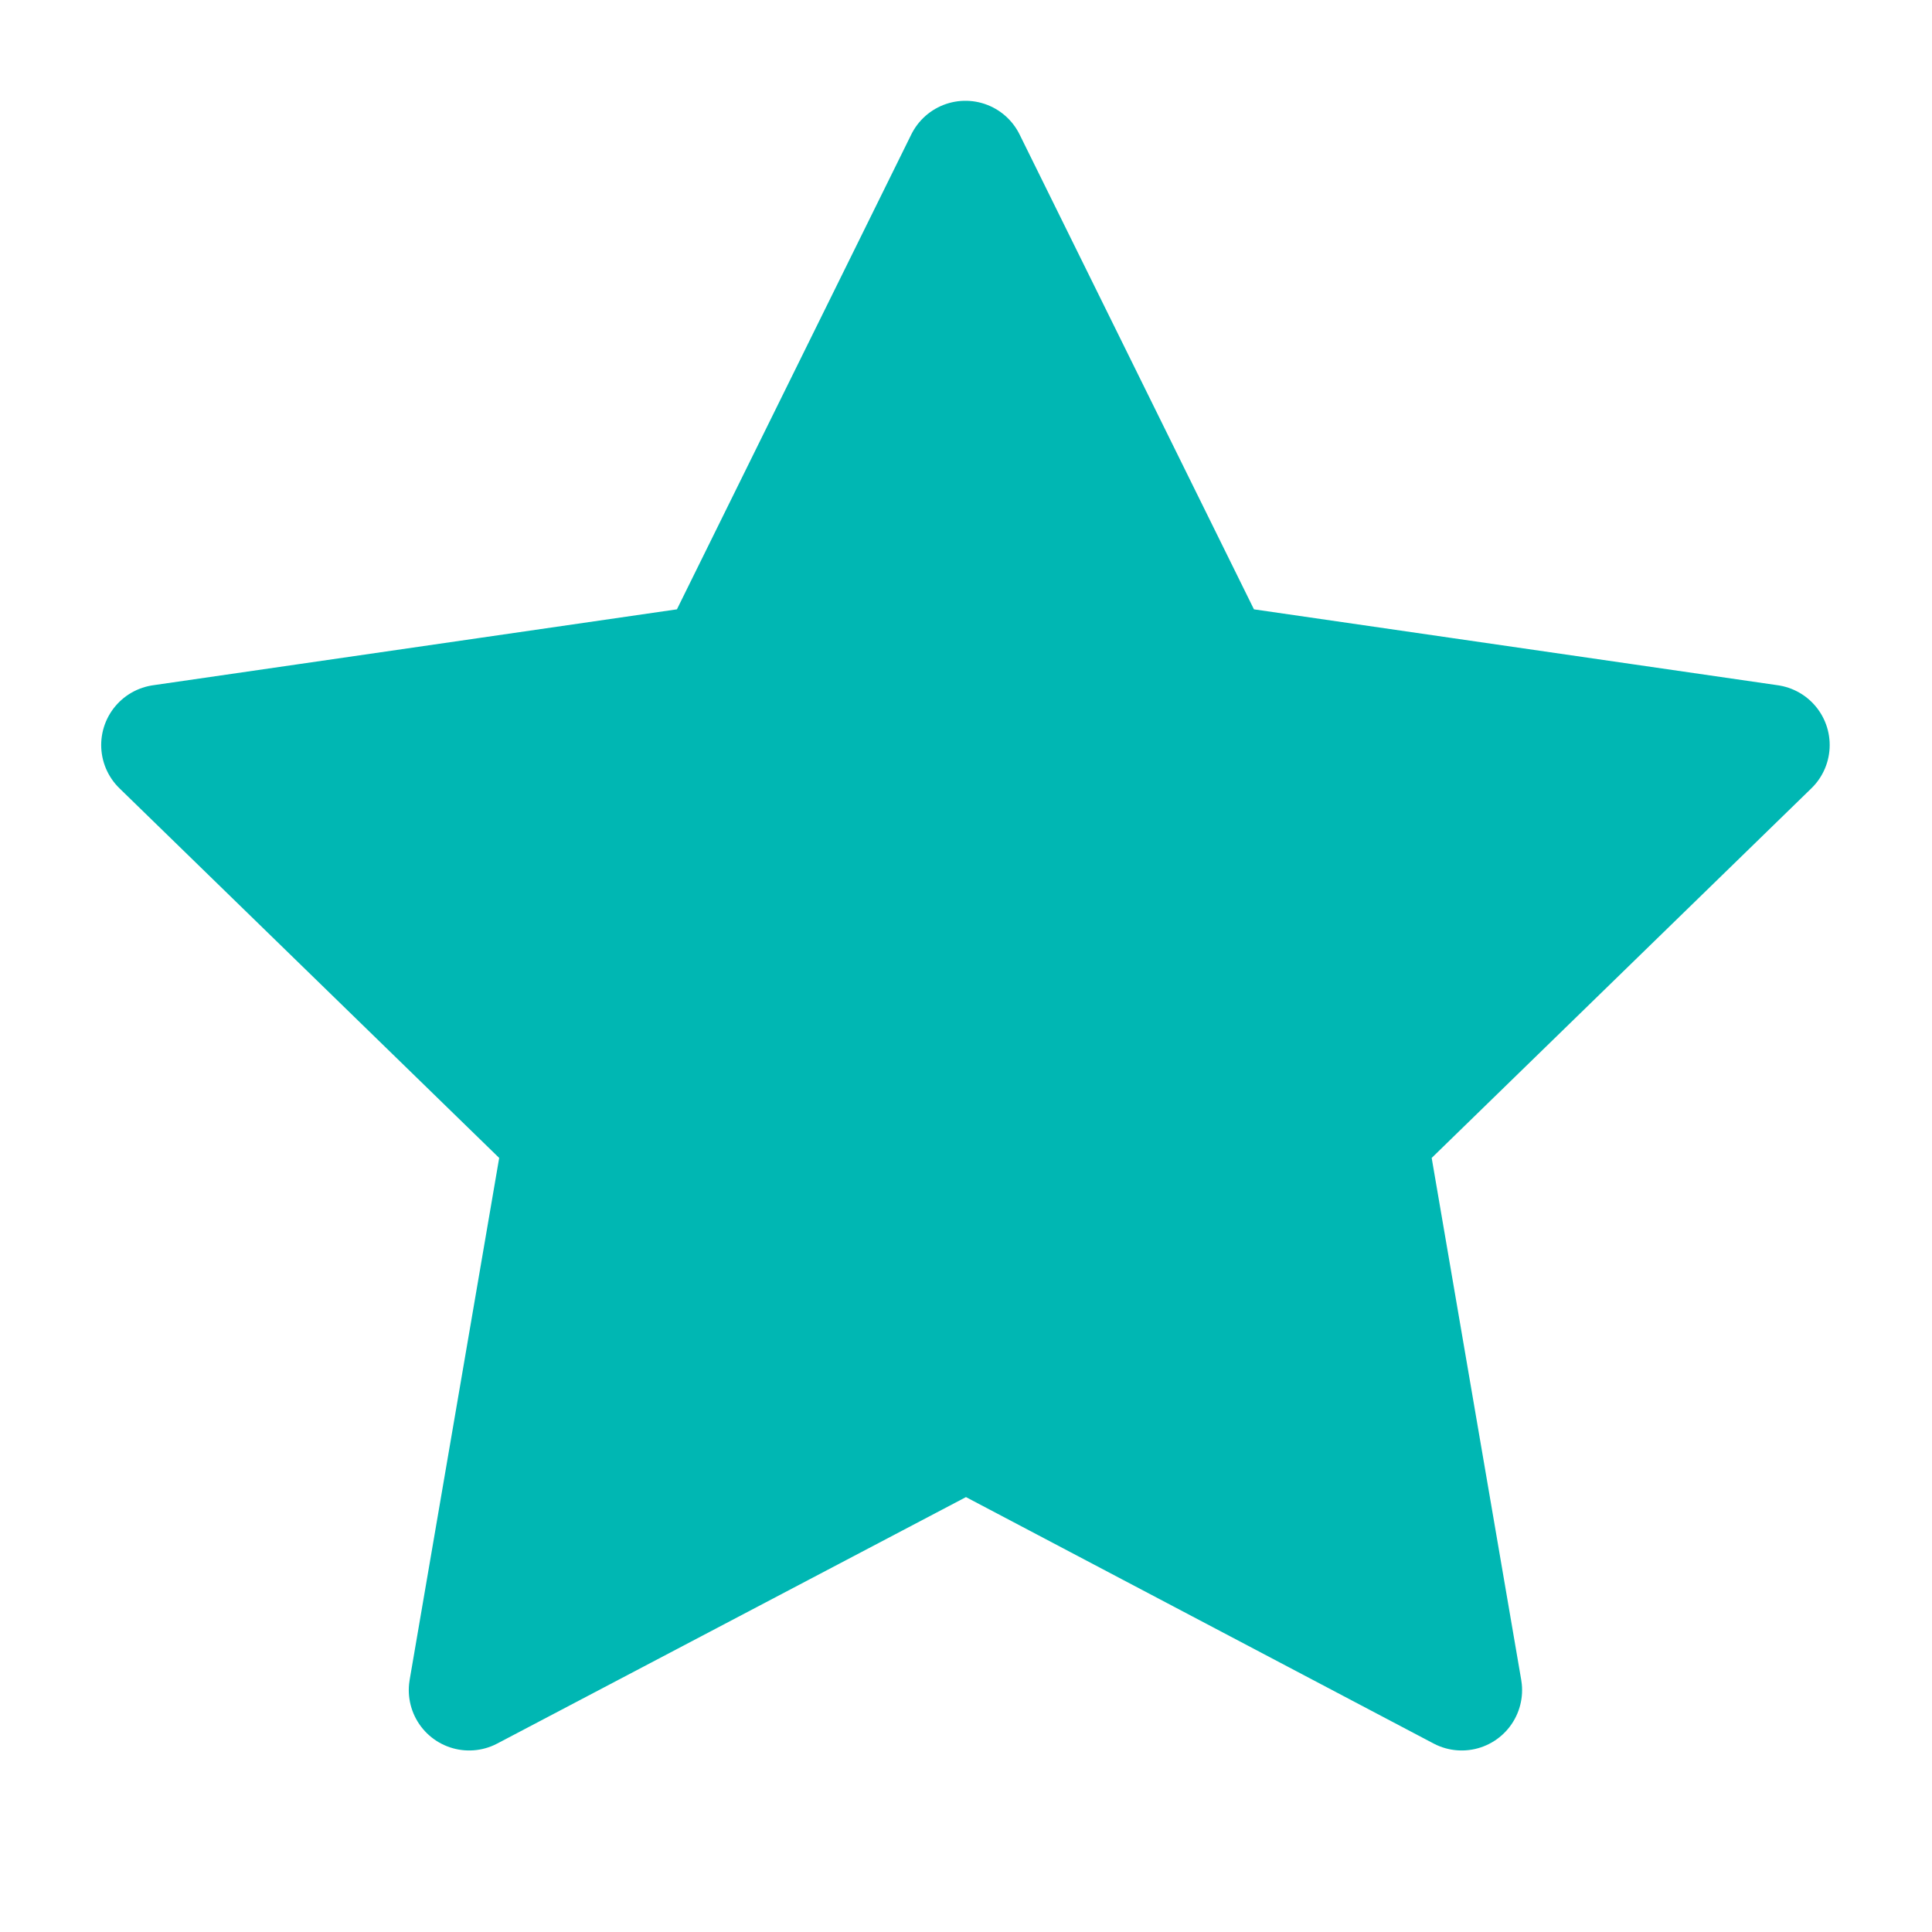
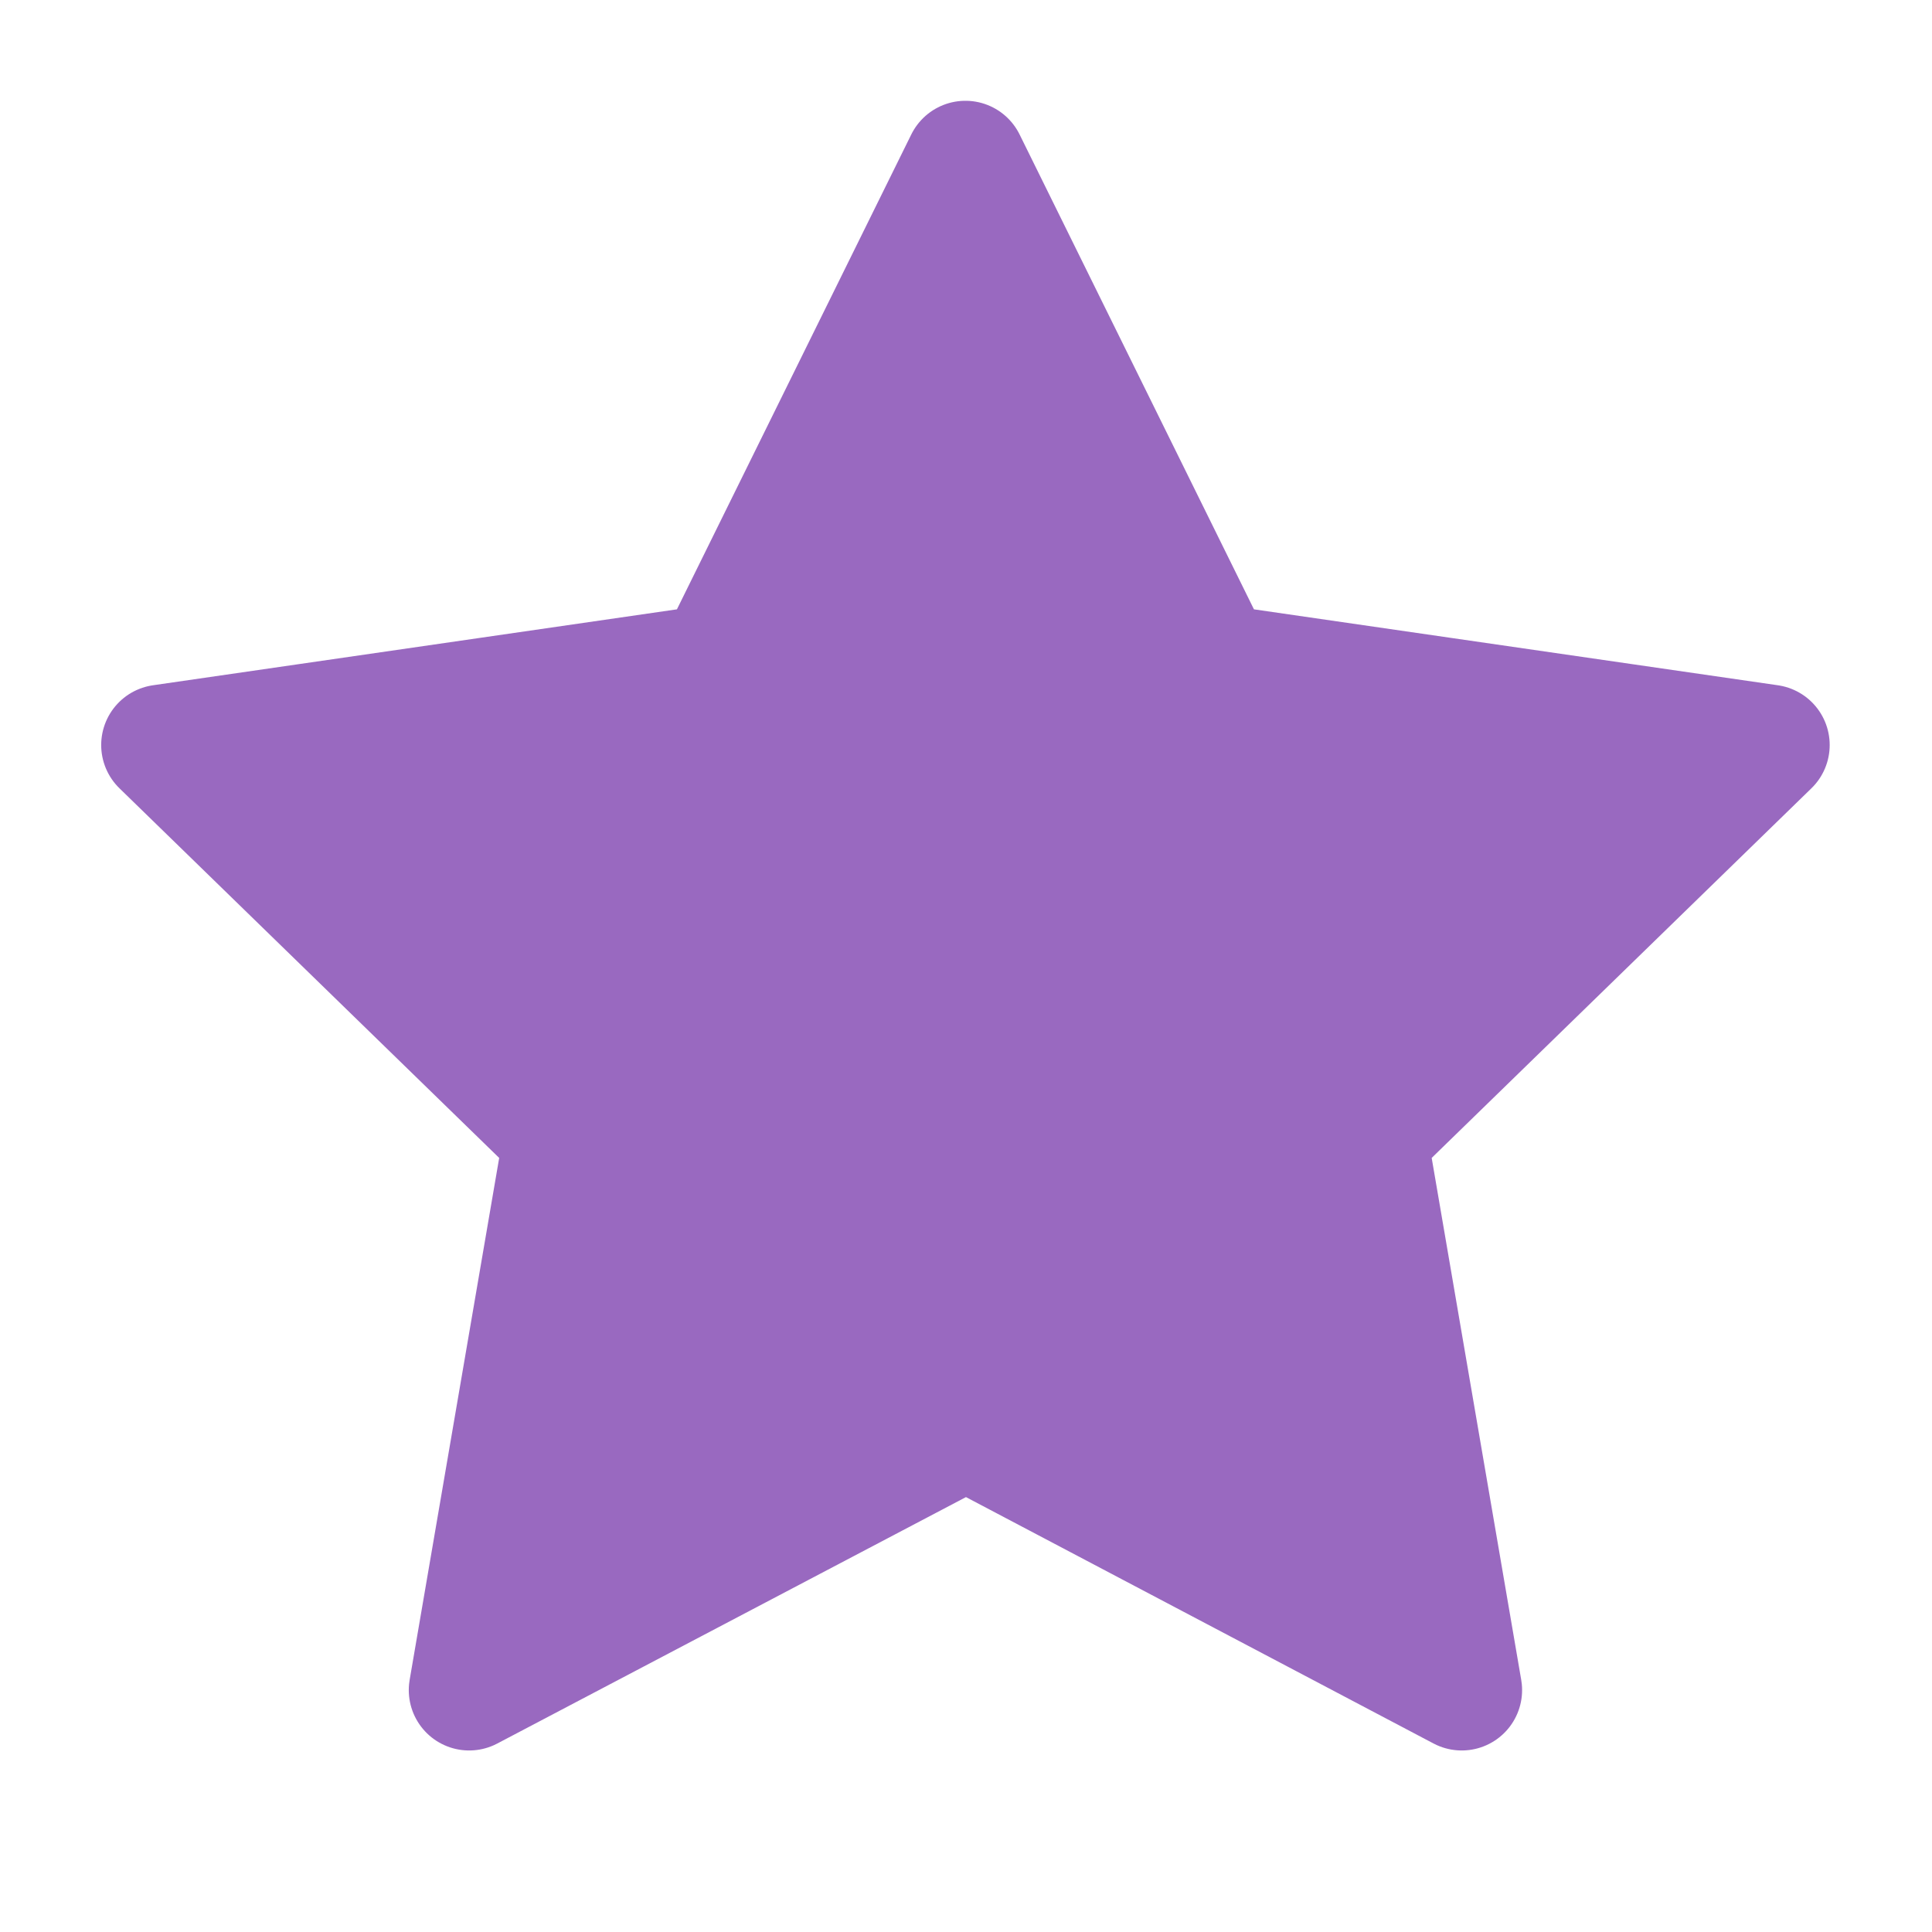
- <svg xmlns="http://www.w3.org/2000/svg" class="icon icon-tabler icon-tabler-star" width="44" height="44" viewBox="0 0 24 24" stroke-width="1.5" stroke="#00b7b3" fill="#00b7b3" stroke-linecap="round" stroke-linejoin="round">
+ <svg xmlns="http://www.w3.org/2000/svg" class="icon icon-tabler icon-tabler-star" width="44" height="44" viewBox="0 0 24 24" stroke-width="1.5" stroke="#9969C0" fill="#9969C0" stroke-linecap="round" stroke-linejoin="round">
  <path stroke="none" d="M0 0h24v24H0z" fill="none" />
  <path d="M12 17.75l-6.172 3.245l1.179 -6.873l-5 -4.867l6.9 -1l3.086 -6.253l3.086 6.253l6.9 1l-5 4.867l1.179 6.873z" />
</svg>
